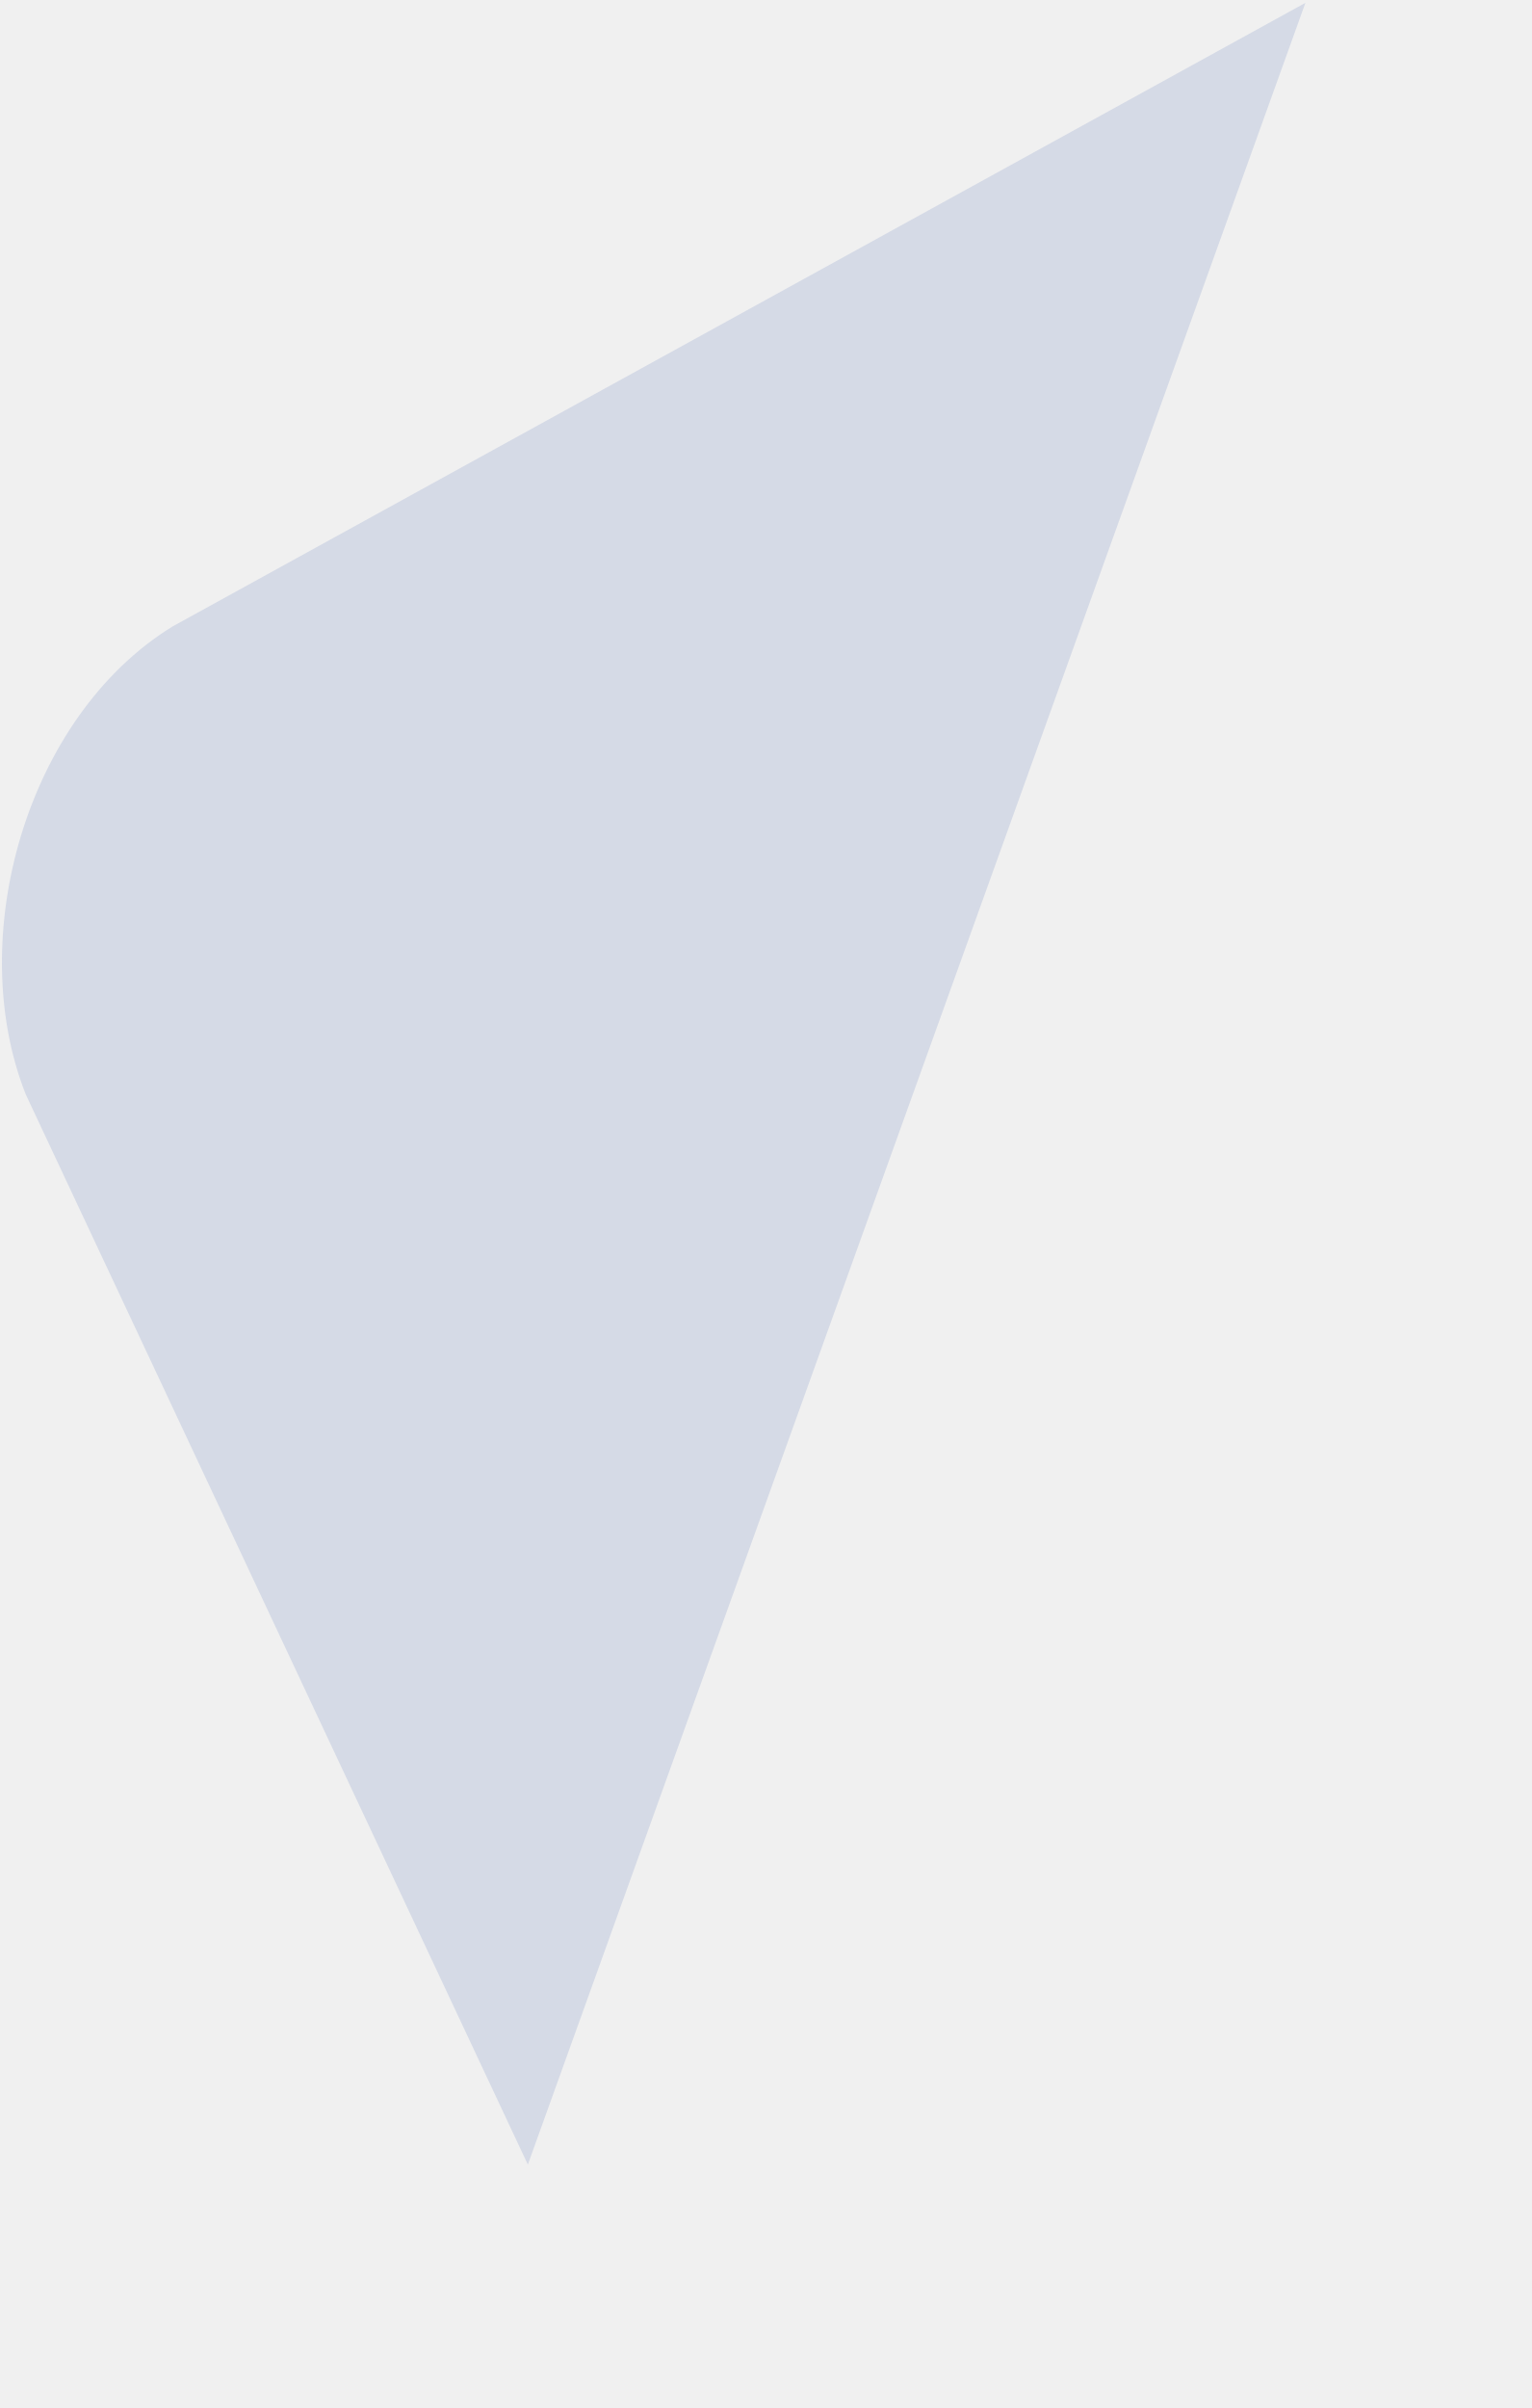
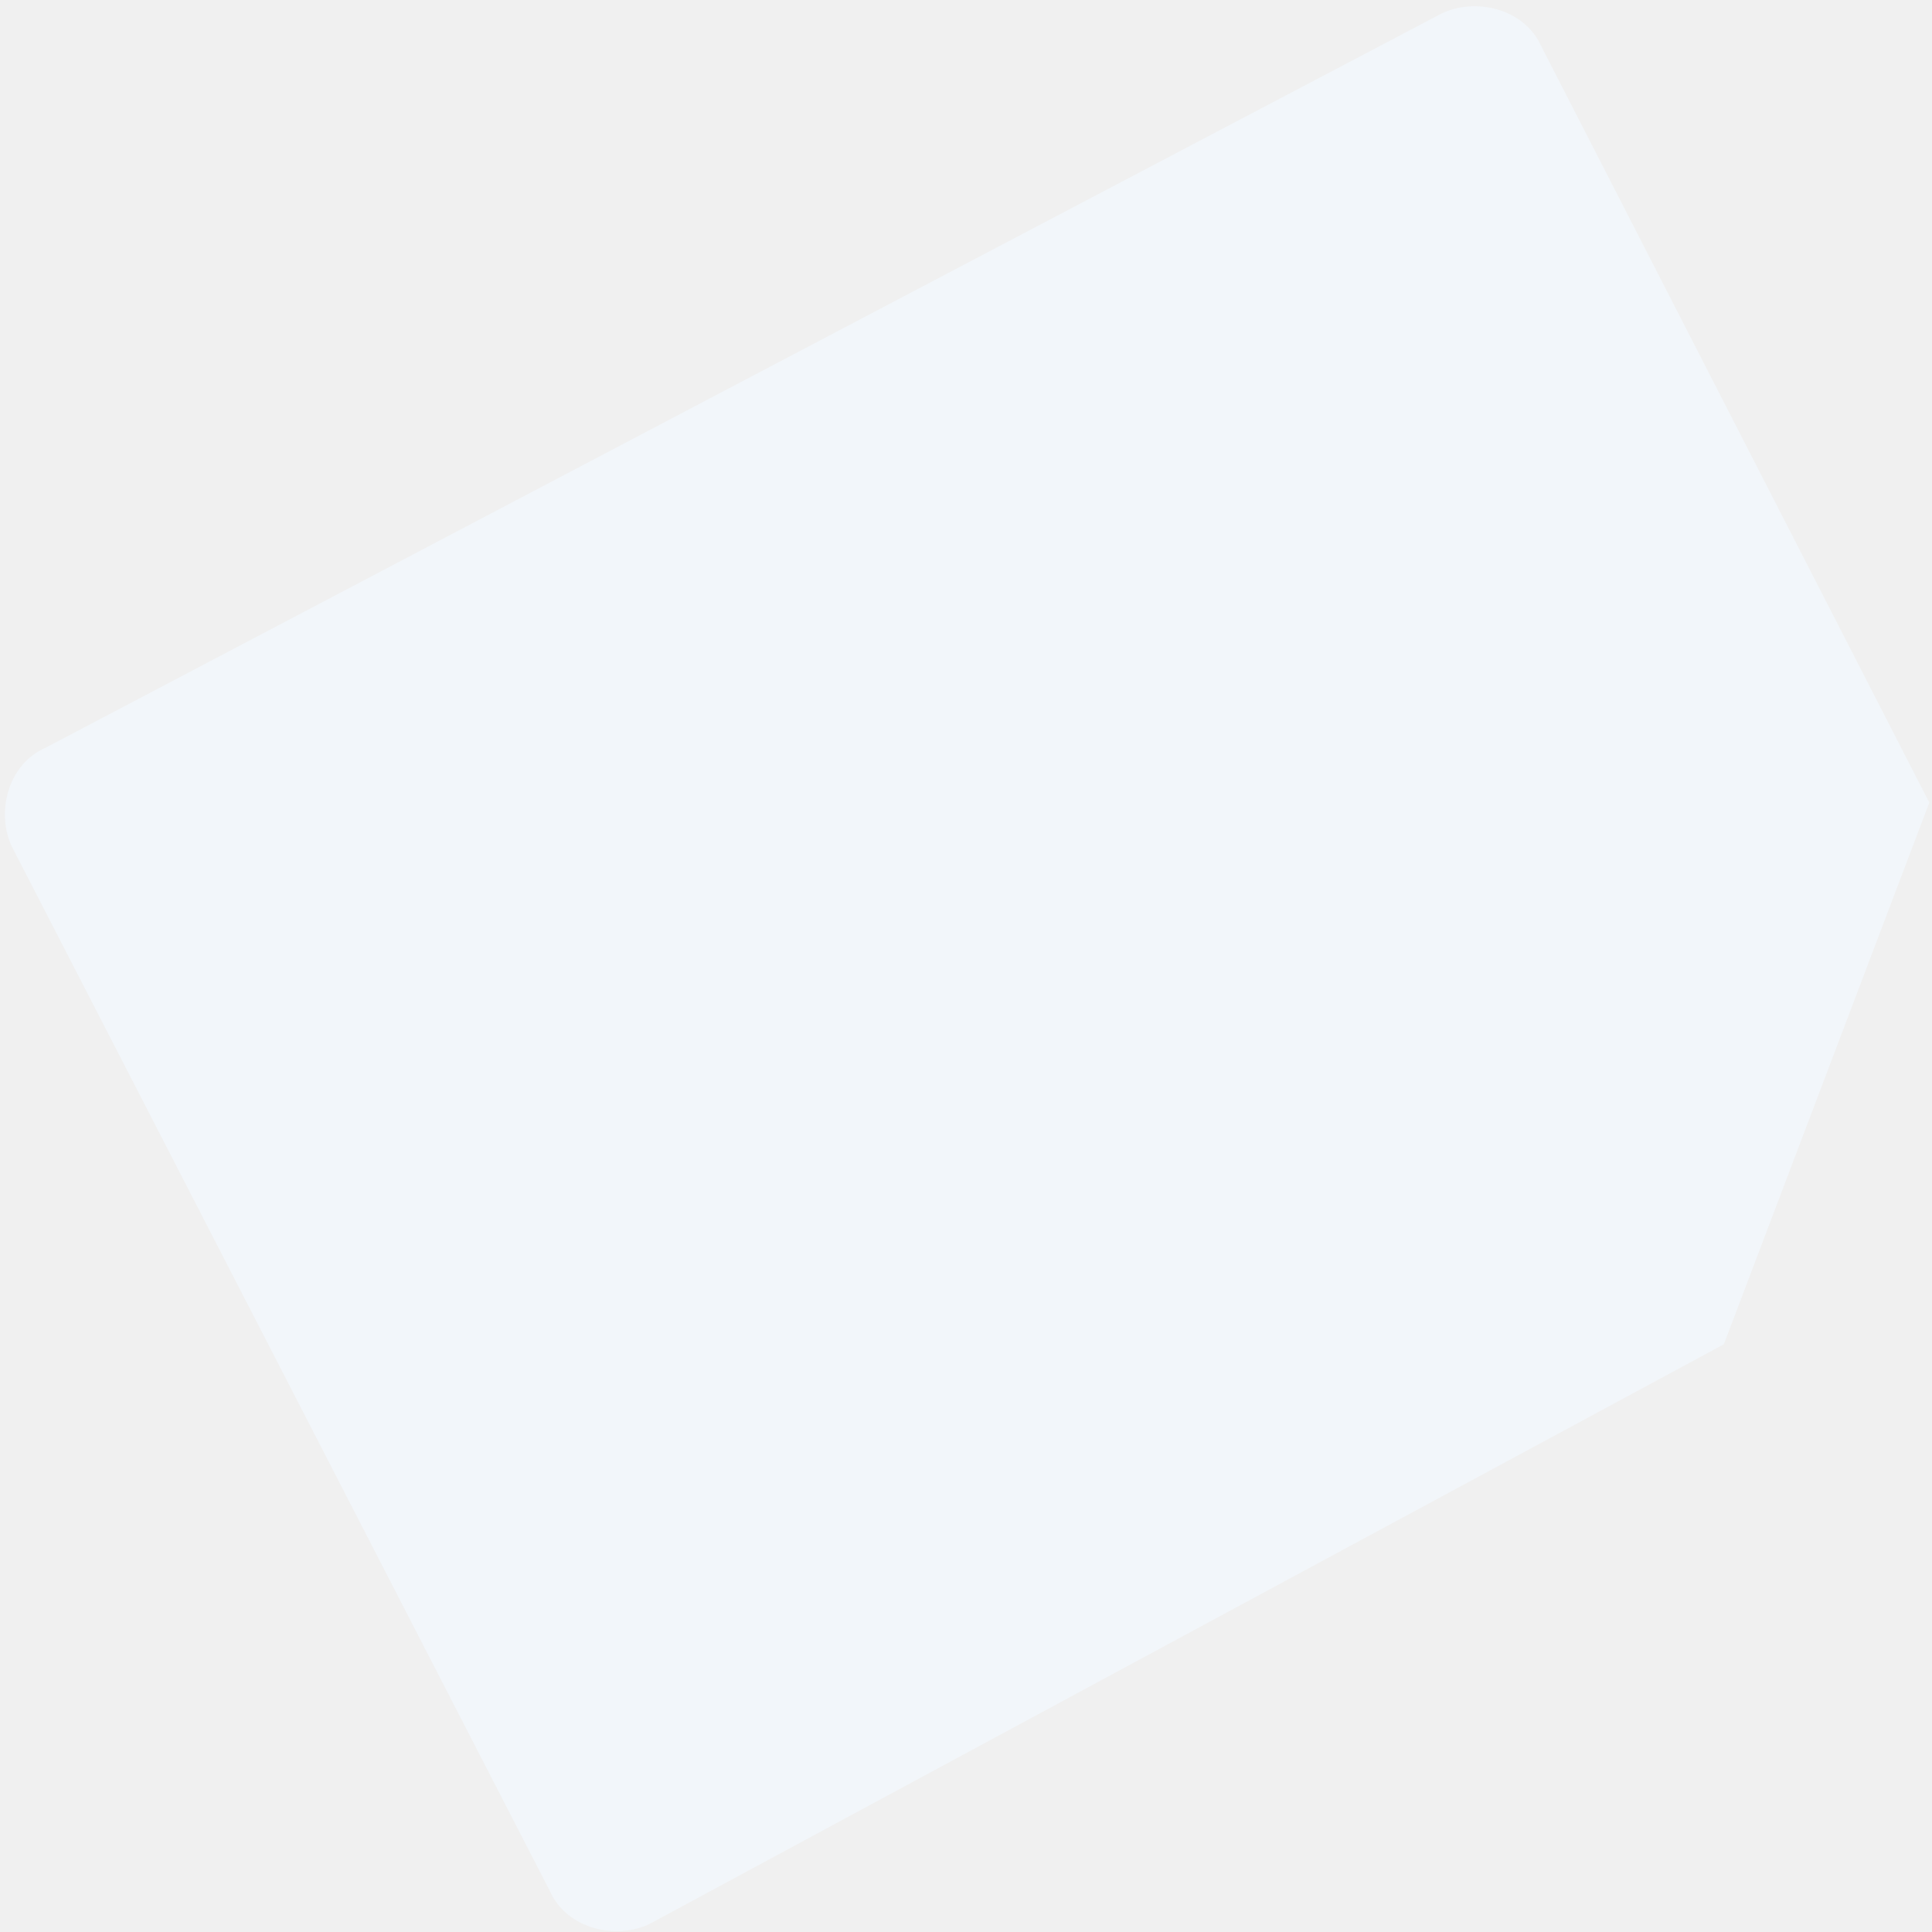
- <svg xmlns="http://www.w3.org/2000/svg" version="1.1" width="7px" height="11px">
+ <svg xmlns="http://www.w3.org/2000/svg" version="1.1" width="35px" height="35px">
  <defs>
    <pattern id="BGPattern" patternUnits="userSpaceOnUse" alignment="0 0" imageRepeat="None" />
+     <mask fill="white" id="Clip568">
+       <path d="M 34.951 14.54  L 31.229 24.353  L 11.769 34.853  C 11.165 35.147  10.266 34.951  9.958 34.251  L 0.222 15.351  C -0.074 14.749  0.123 13.853  0.826 13.546  L 26.114 0.246  C 26.718 -0.049  27.618 0.147  27.926 0.847  L 34.951 14.54  Z " fill-rule="evenodd" />
+     </mask>
  </defs>
-   <g transform="matrix(1 0 0 1 -246 -80 )">
-     <path d="M 2.412 9.888  L 5.965 0.013  L 0.788 2.862  C 0.118 3.275  -0.165 4.287  0.118 5  L 2.412 9.888  Z " fill-rule="nonzero" fill="rgba(213, 218, 230, 1)" stroke="none" transform="matrix(1 0 0 1 246 80 )" class="fill" />
-     <path d="M 5.965 0.013  L 0.788 2.862  C 0.118 3.275  -0.165 4.287  0.118 5  L 2.412 9.888  " stroke-width="0" stroke-dasharray="0" stroke="rgba(255, 255, 255, 0)" fill="none" transform="matrix(1 0 0 1 246 80 )" class="stroke" />
+   <g transform="matrix(1 0 0 1 -217 -66 )">
+     <path d="M 34.951 14.54  L 31.229 24.353  L 11.769 34.853  C 11.165 35.147  10.266 34.951  9.958 34.251  L 0.222 15.351  C -0.074 14.749  0.123 13.853  0.826 13.546  L 26.114 0.246  C 26.718 -0.049  27.618 0.147  27.926 0.847  L 34.951 14.54  Z " fill-rule="nonzero" fill="rgba(242, 246, 250, 1)" stroke="none" transform="matrix(1 0 0 1 217 66 )" class="fill" />
+     <path d="M 34.951 14.54  L 31.229 24.353  L 11.769 34.853  C 11.165 35.147  10.266 34.951  9.958 34.251  L 0.222 15.351  C -0.074 14.749  0.123 13.853  0.826 13.546  L 26.114 0.246  C 26.718 -0.049  27.618 0.147  27.926 0.847  L 34.951 14.54  Z " stroke-width="0" stroke-dasharray="0" stroke="rgba(255, 255, 255, 0)" fill="none" transform="matrix(1 0 0 1 217 66 )" class="stroke" mask="url(#Clip568)" />
  </g>
</svg>
